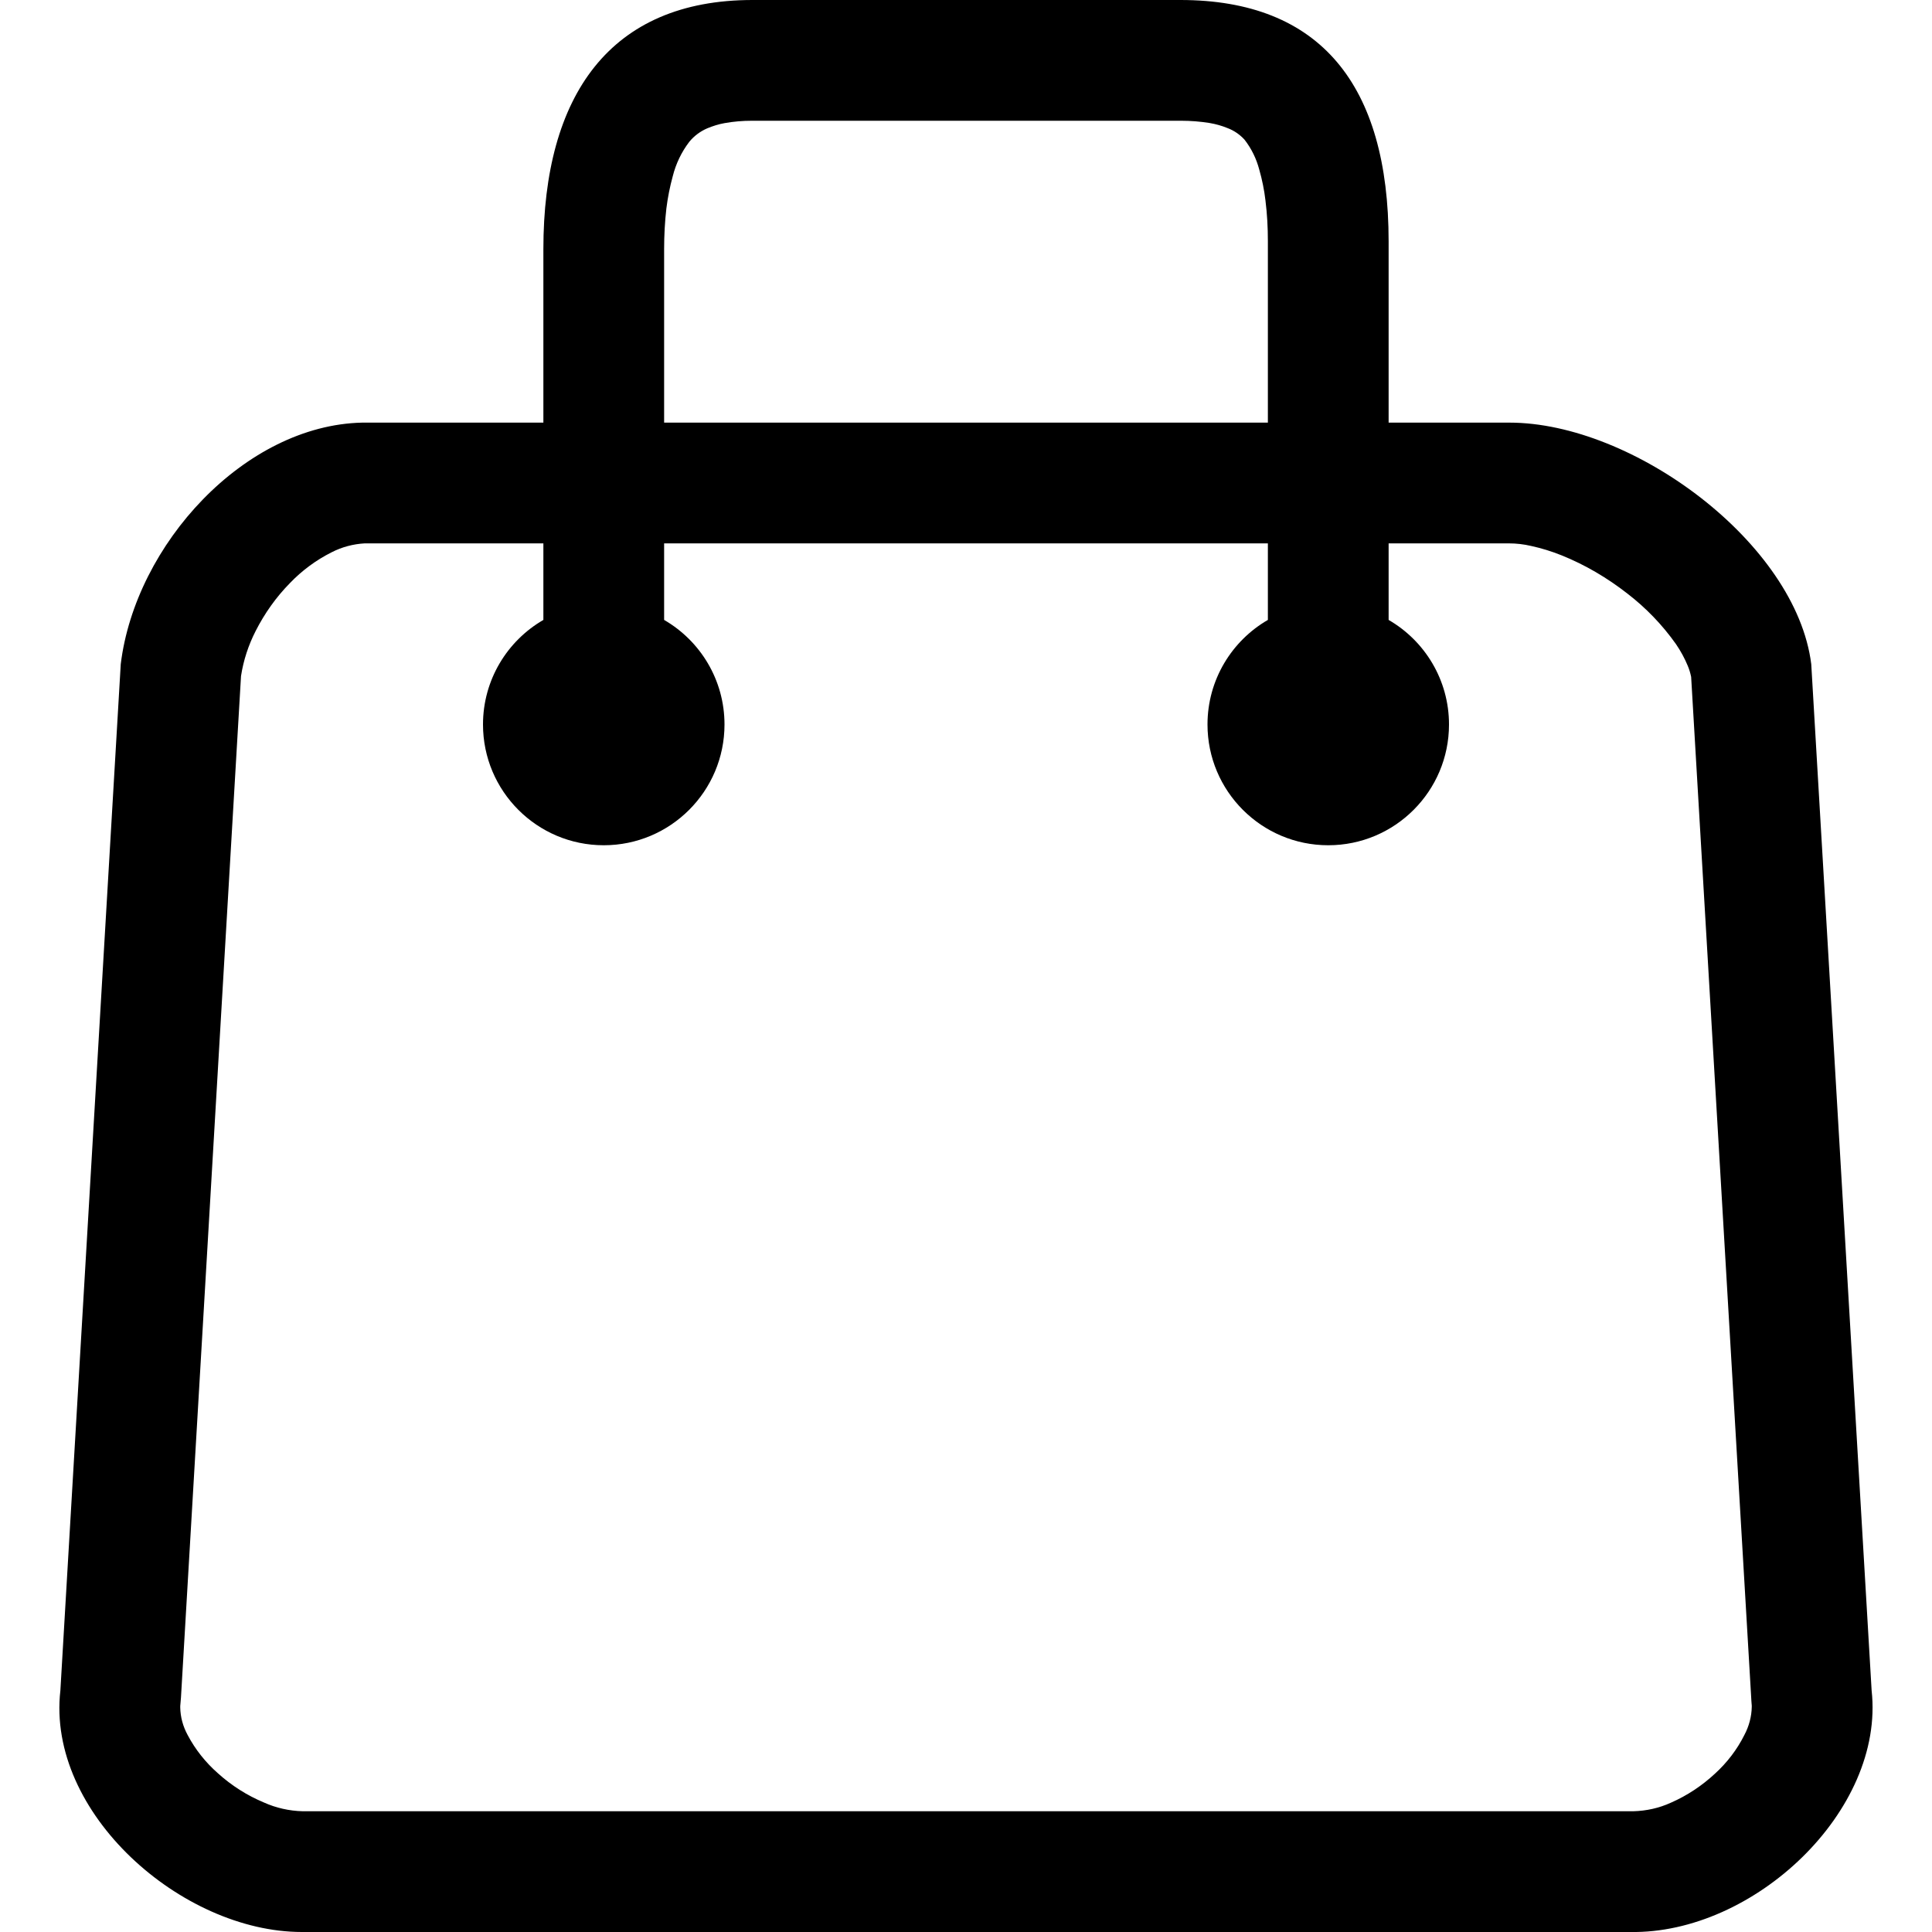
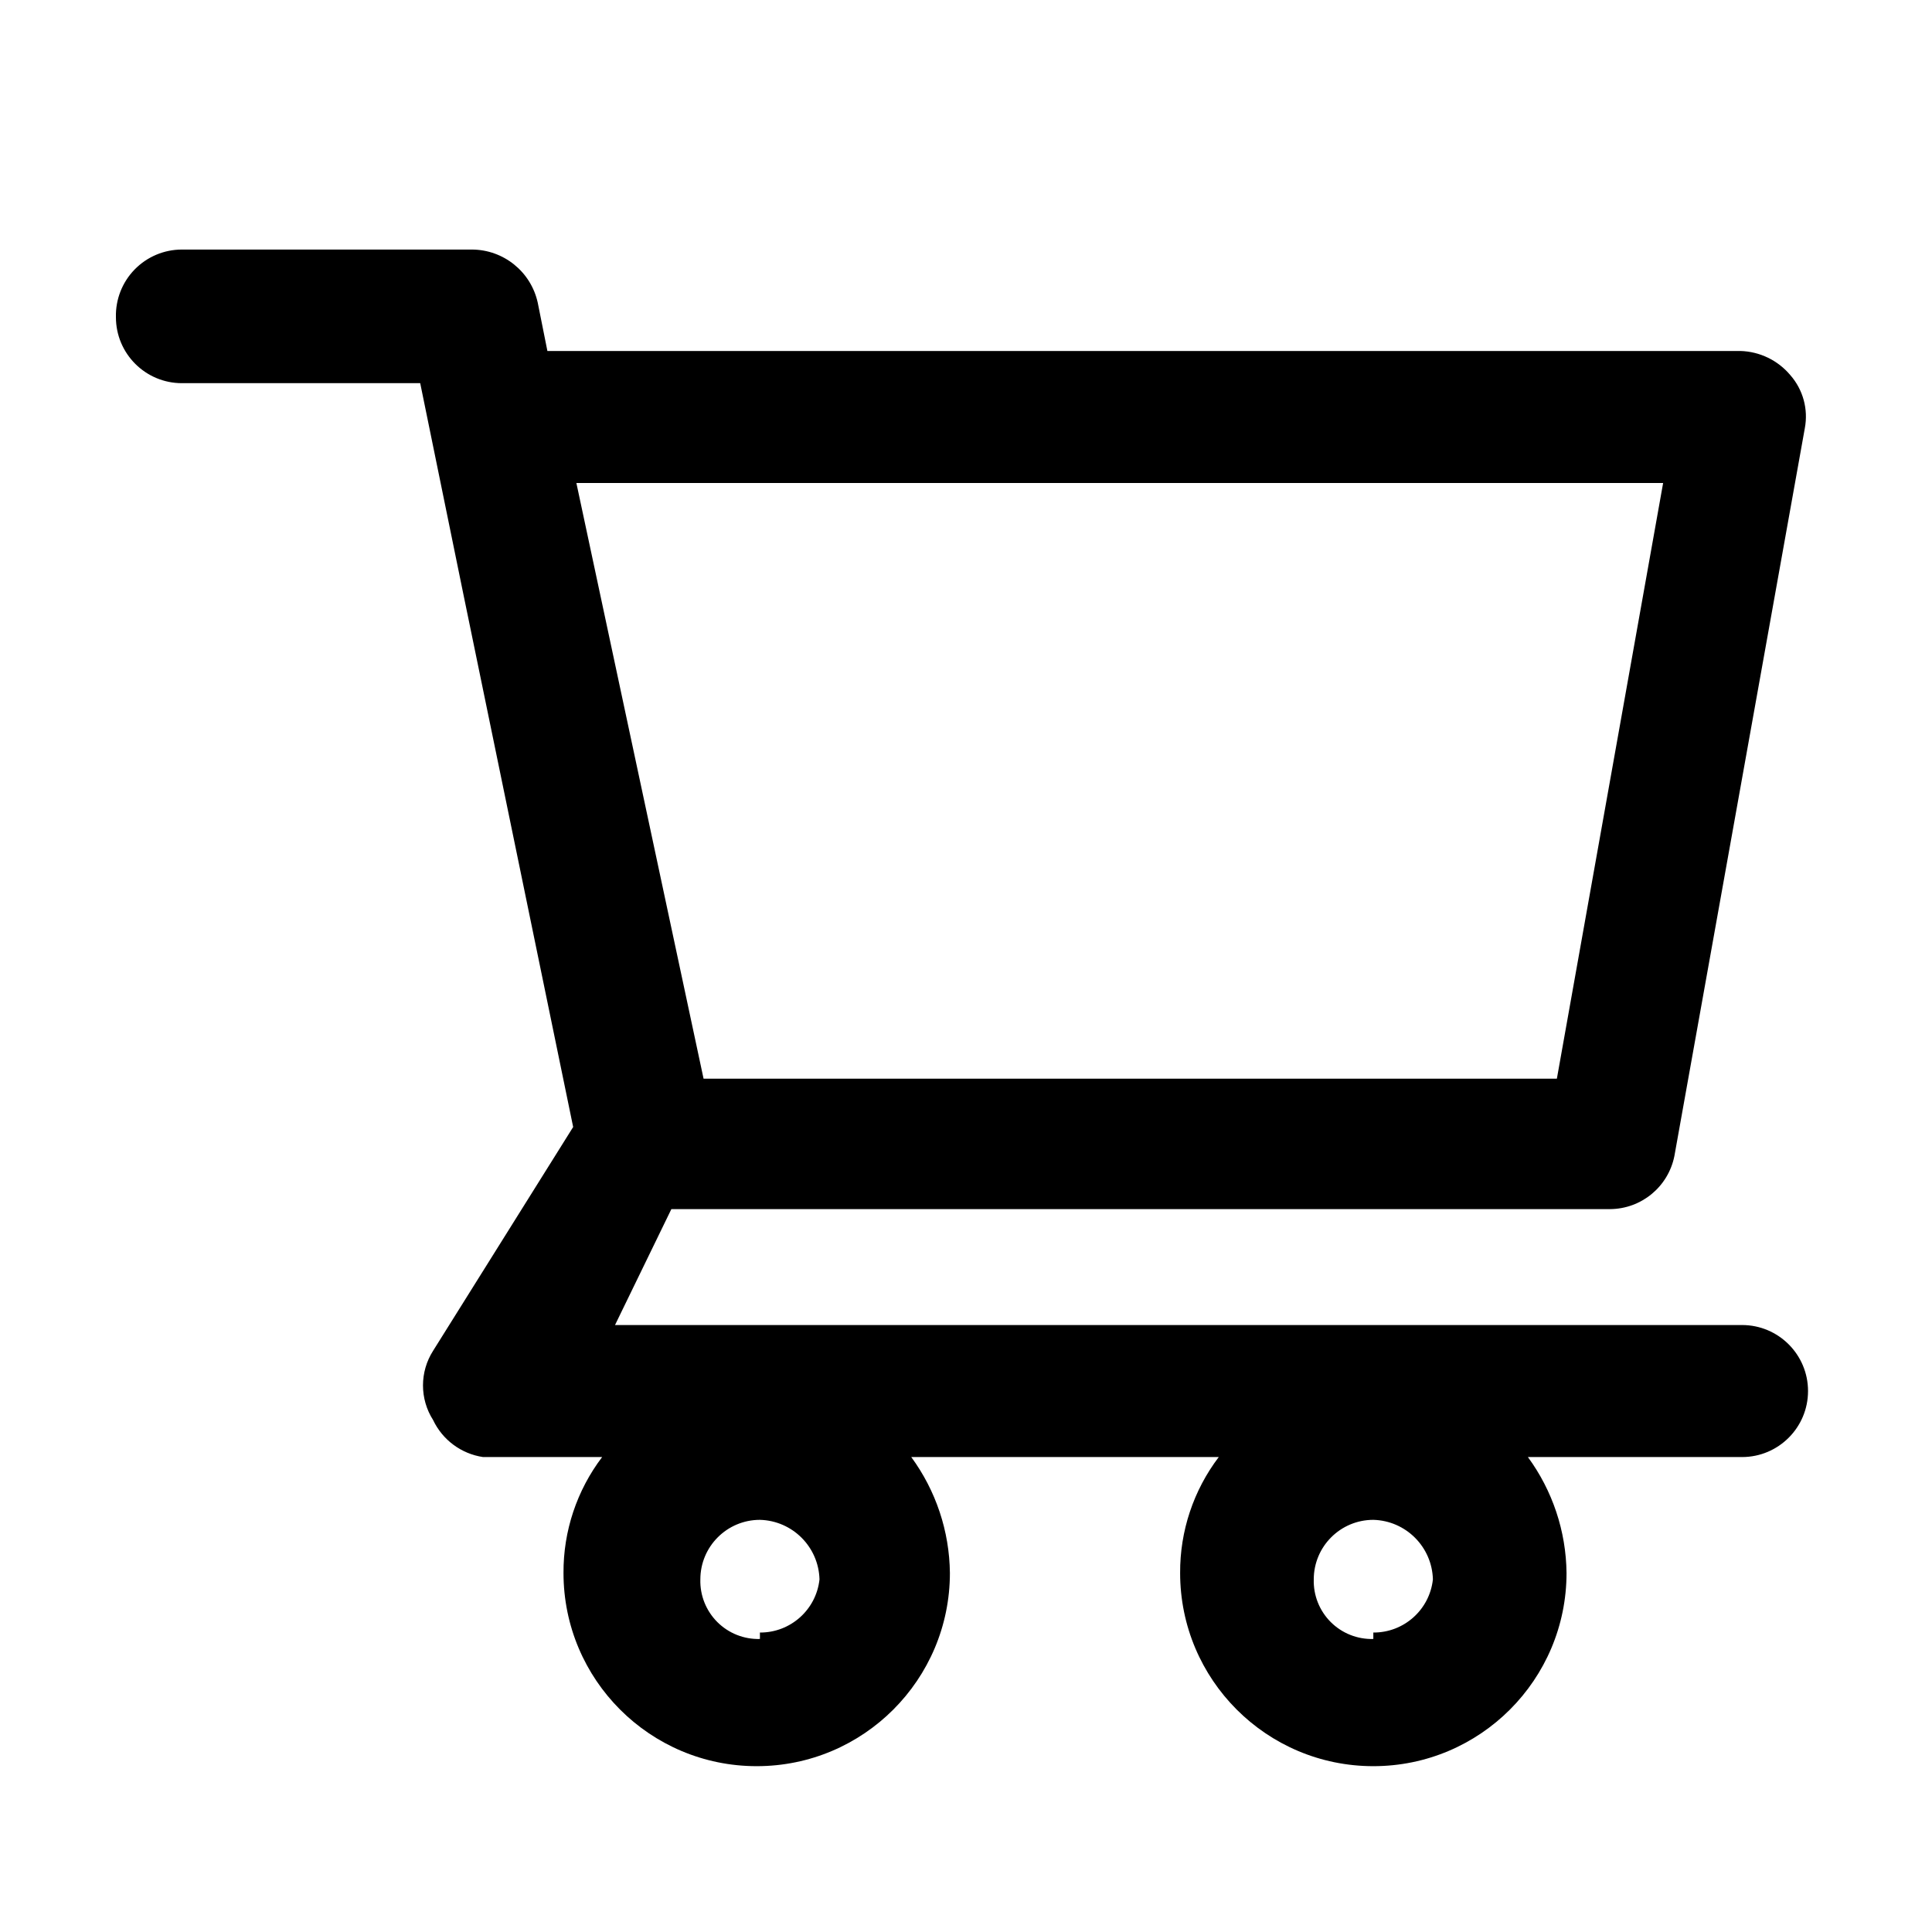
- <svg xmlns="http://www.w3.org/2000/svg" width="24" height="24" viewBox="0 0 24 24" fill="currentColor">
-   <path fill-rule="evenodd" clip-rule="evenodd" d="M17.25 6.75C17.25 7.193 17.25 7.51 17.25 7.701C17.698 7.96 18 8.445 18 9C18 9.828 17.328 10.5 16.5 10.5C15.672 10.5 15 9.828 15 9C15 8.445 15.302 7.96 15.75 7.701V7.5V6.75H8.25V7.5V7.701C8.698 7.96 9 8.445 9 9C9 9.828 8.328 10.5 7.5 10.5C6.672 10.5 6 9.828 6 9C6 8.445 6.302 7.96 6.75 7.701C6.75 7.272 6.75 6.955 6.75 6.75H4.53C4.388 6.758 4.247 6.795 4.119 6.861C3.926 6.958 3.75 7.088 3.6 7.245C3.429 7.419 3.287 7.62 3.176 7.838C3.086 8.014 3.024 8.203 2.994 8.398L2.248 21.088C2.246 21.116 2.244 21.142 2.241 21.171C2.239 21.184 2.239 21.197 2.239 21.21C2.241 21.33 2.273 21.446 2.331 21.553C2.426 21.733 2.554 21.894 2.708 22.029C2.876 22.181 3.068 22.303 3.278 22.391C3.429 22.459 3.594 22.496 3.761 22.5H20.258H20.288C20.451 22.496 20.61 22.461 20.758 22.393C20.959 22.305 21.142 22.183 21.304 22.033C21.454 21.896 21.578 21.735 21.669 21.553C21.727 21.444 21.759 21.324 21.761 21.203C21.761 21.189 21.761 21.176 21.759 21.165C21.758 21.139 21.754 21.113 21.754 21.088L21.008 8.408C20.998 8.361 20.985 8.316 20.966 8.271C20.927 8.177 20.878 8.087 20.82 8.002C20.651 7.763 20.447 7.551 20.214 7.372C19.965 7.178 19.691 7.016 19.397 6.898C19.275 6.849 19.149 6.81 19.02 6.782C18.93 6.761 18.838 6.75 18.744 6.75H17.25ZM17.25 5.25C17.25 4.798 17.25 4.048 17.25 3C17.25 1.055 16.401 0 14.663 0C12.925 0 11.117 0 9.348 0C7.58 0 6.75 1.182 6.75 3.096C6.75 3.561 6.75 4.279 6.75 5.25H4.5C3.042 5.281 1.682 6.76 1.5 8.25L0.75 21C0.576 22.52 2.257 24 3.75 24H20.25C21.785 24.028 23.416 22.495 23.25 21L22.5 8.25C22.313 6.75 20.291 5.25 18.75 5.25H17.25ZM8.25 5.25V5.01V3.096C8.25 3.094 8.25 3.092 8.25 3.092C8.25 2.923 8.259 2.756 8.278 2.589C8.295 2.454 8.321 2.321 8.357 2.19C8.396 2.034 8.466 1.888 8.563 1.761C8.623 1.688 8.7 1.631 8.786 1.594C8.854 1.566 8.925 1.543 8.998 1.53C9.113 1.509 9.227 1.5 9.341 1.5C9.343 1.5 9.345 1.5 9.349 1.5H14.662C14.666 1.5 14.668 1.5 14.67 1.5C14.79 1.5 14.908 1.509 15.026 1.528C15.103 1.541 15.178 1.562 15.251 1.592C15.33 1.622 15.401 1.671 15.459 1.734C15.546 1.845 15.607 1.971 15.643 2.107C15.679 2.233 15.705 2.361 15.72 2.49C15.741 2.659 15.75 2.826 15.75 2.994C15.75 2.996 15.75 2.998 15.75 3V4.944V5.25H8.25Z" fill="currentColor" />
+ <svg xmlns="http://www.w3.org/2000/svg" fill="currentColor" viewBox="0 0 12 12">
+   <path d="M10.82,8.23h-7l.35-.72H10a.41.41,0,0,0,.4-.33l.81-4.52a.39.39,0,0,0-.09-.33.42.42,0,0,0-.31-.15l-7.41,0-.06-.3a.42.42,0,0,0-.41-.33H1.13a.41.41,0,0,0-.41.42.41.41,0,0,0,.41.41H2.61l.27,1.32L3.56,7,2.69,8.39a.4.4,0,0,0,0,.43A.41.41,0,0,0,3,9.05h.74a1.18,1.18,0,0,0-.24.72,1.2,1.2,0,1,0,2.4,0,1.24,1.24,0,0,0-.24-.72H7.57a1.18,1.18,0,0,0-.24.72,1.2,1.2,0,1,0,2.4,0,1.24,1.24,0,0,0-.24-.72h1.33a.41.41,0,0,0,0-.82ZM3.58,3l6.75,0-.66,3.7H4.37Zm1.14,7.18a.36.36,0,0,1-.37-.37.37.37,0,0,1,.37-.37.38.38,0,0,1,.37.37A.37.37,0,0,1,4.72,10.14Zm3.81,0a.36.36,0,0,1-.37-.37.37.37,0,0,1,.37-.37.38.38,0,0,1,.37.37A.37.37,0,0,1,8.53,10.14Z" />
</svg>
